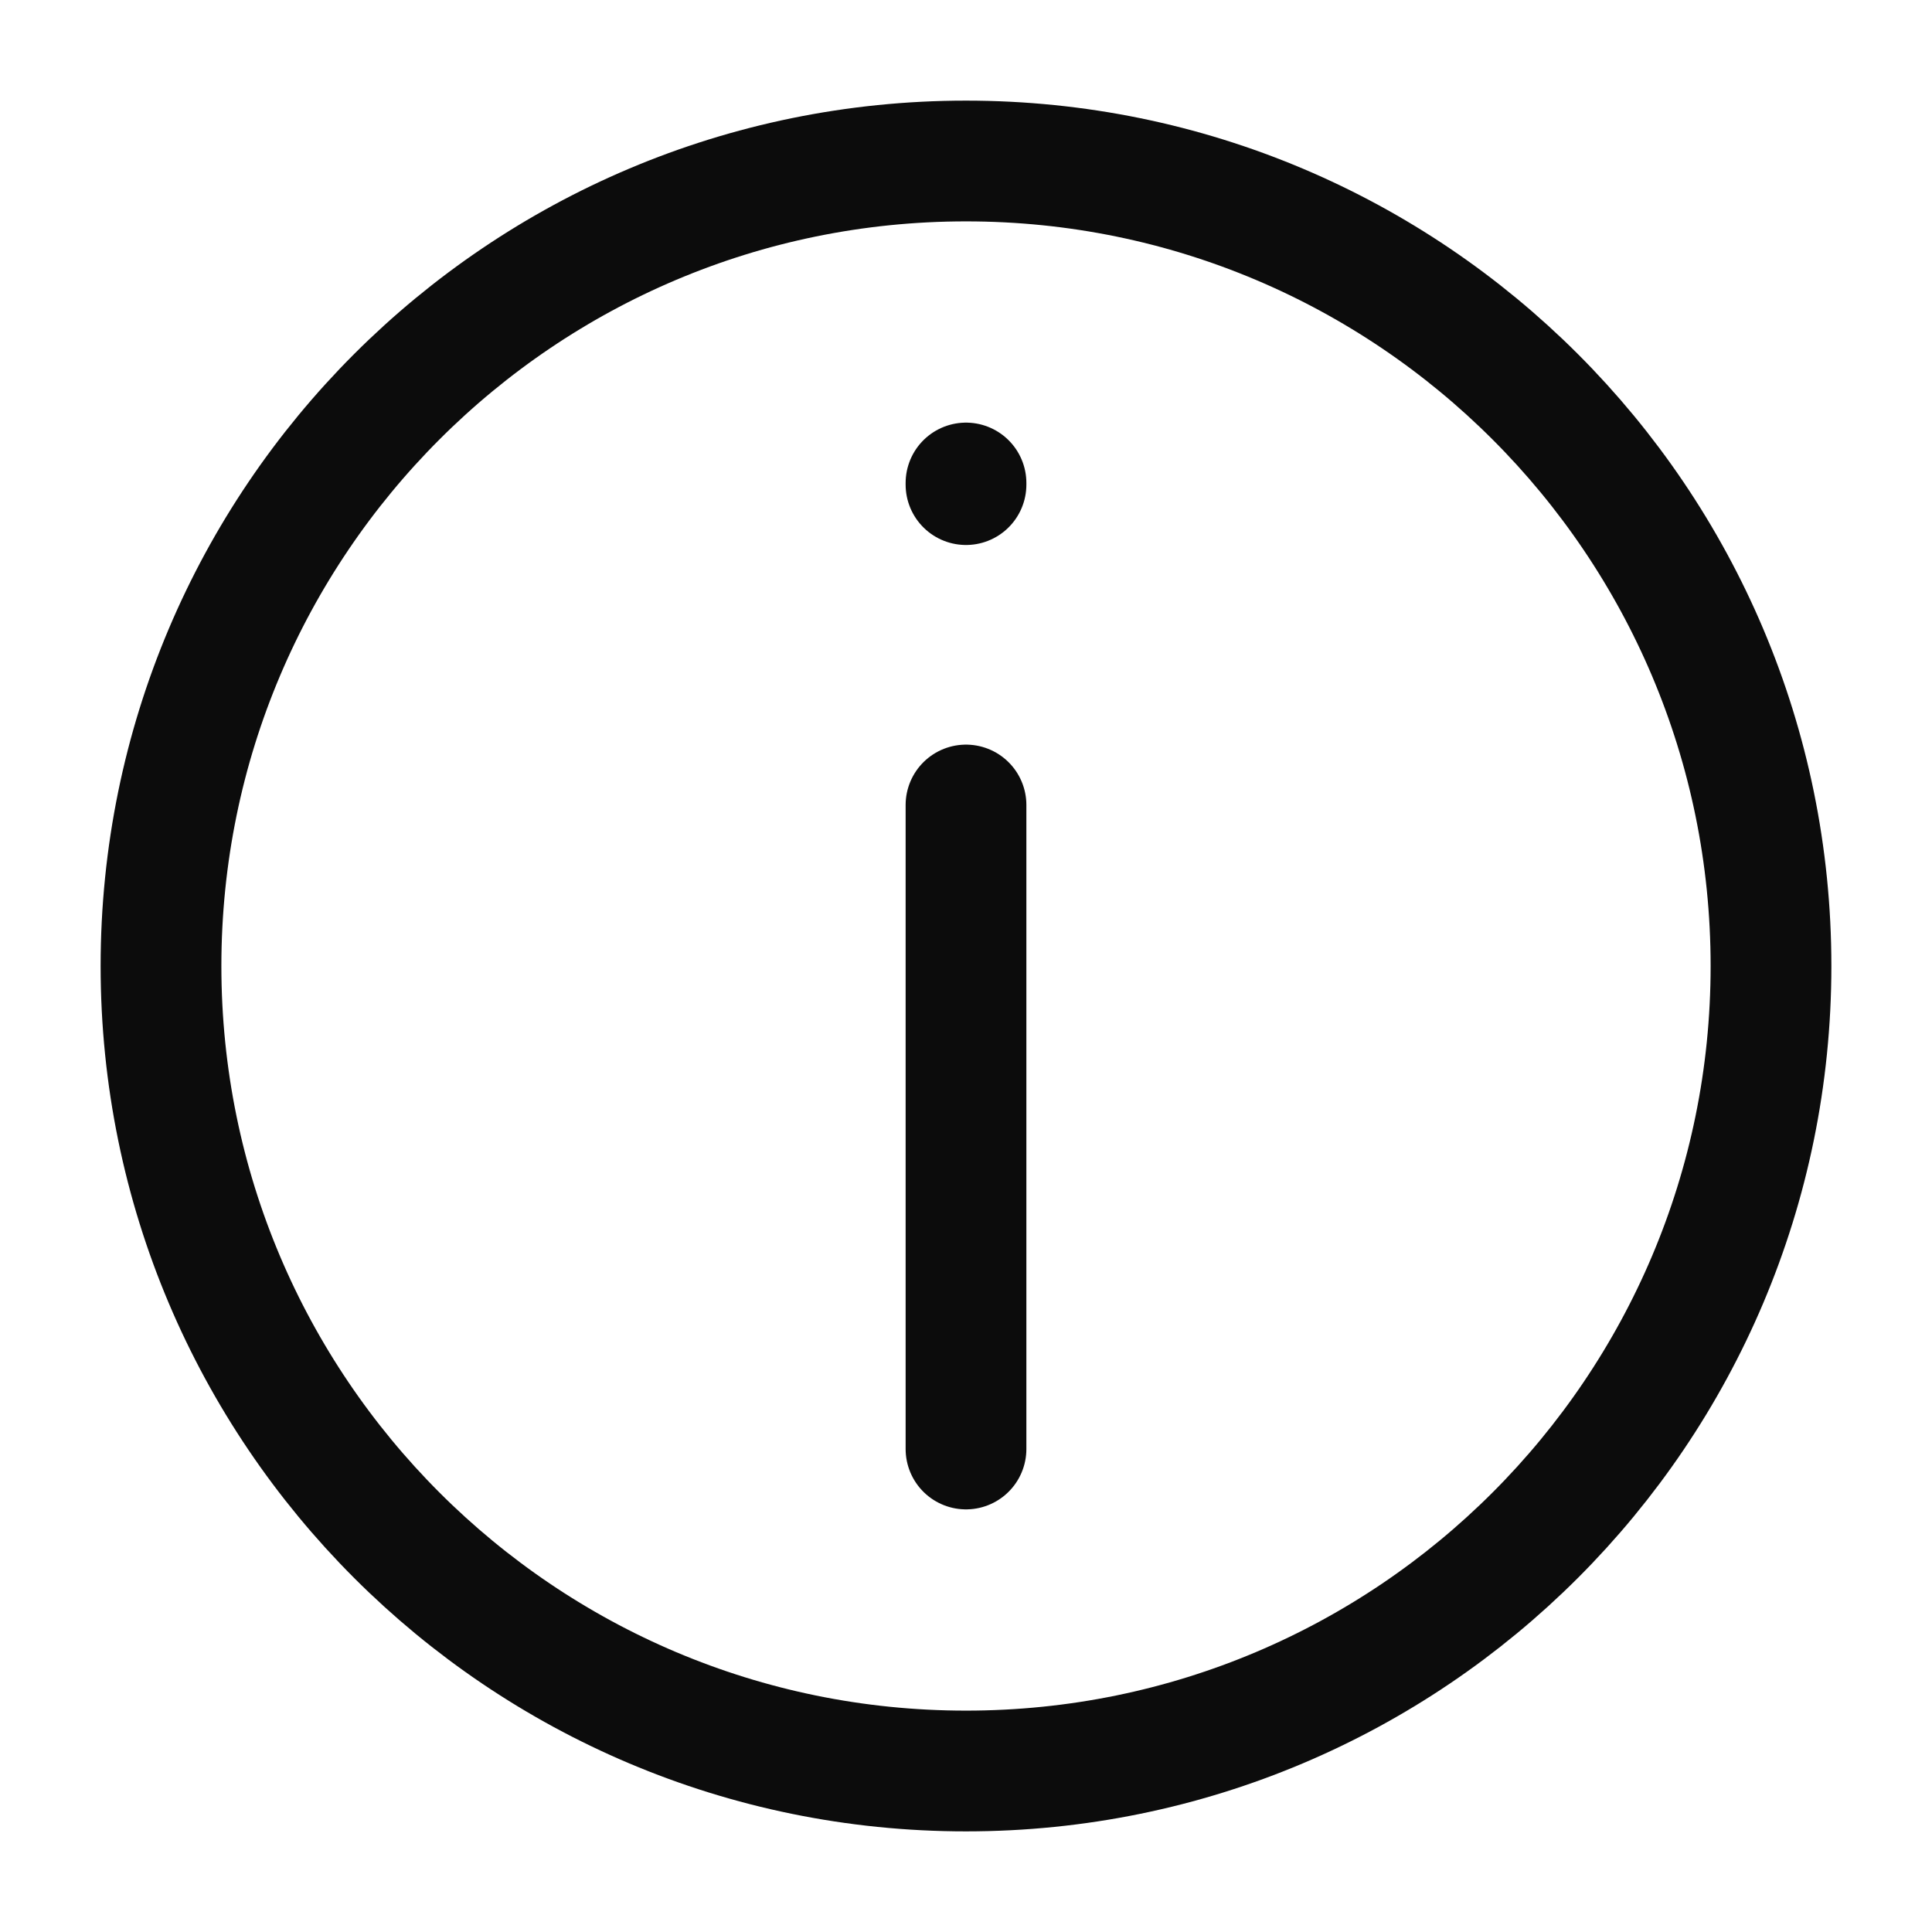
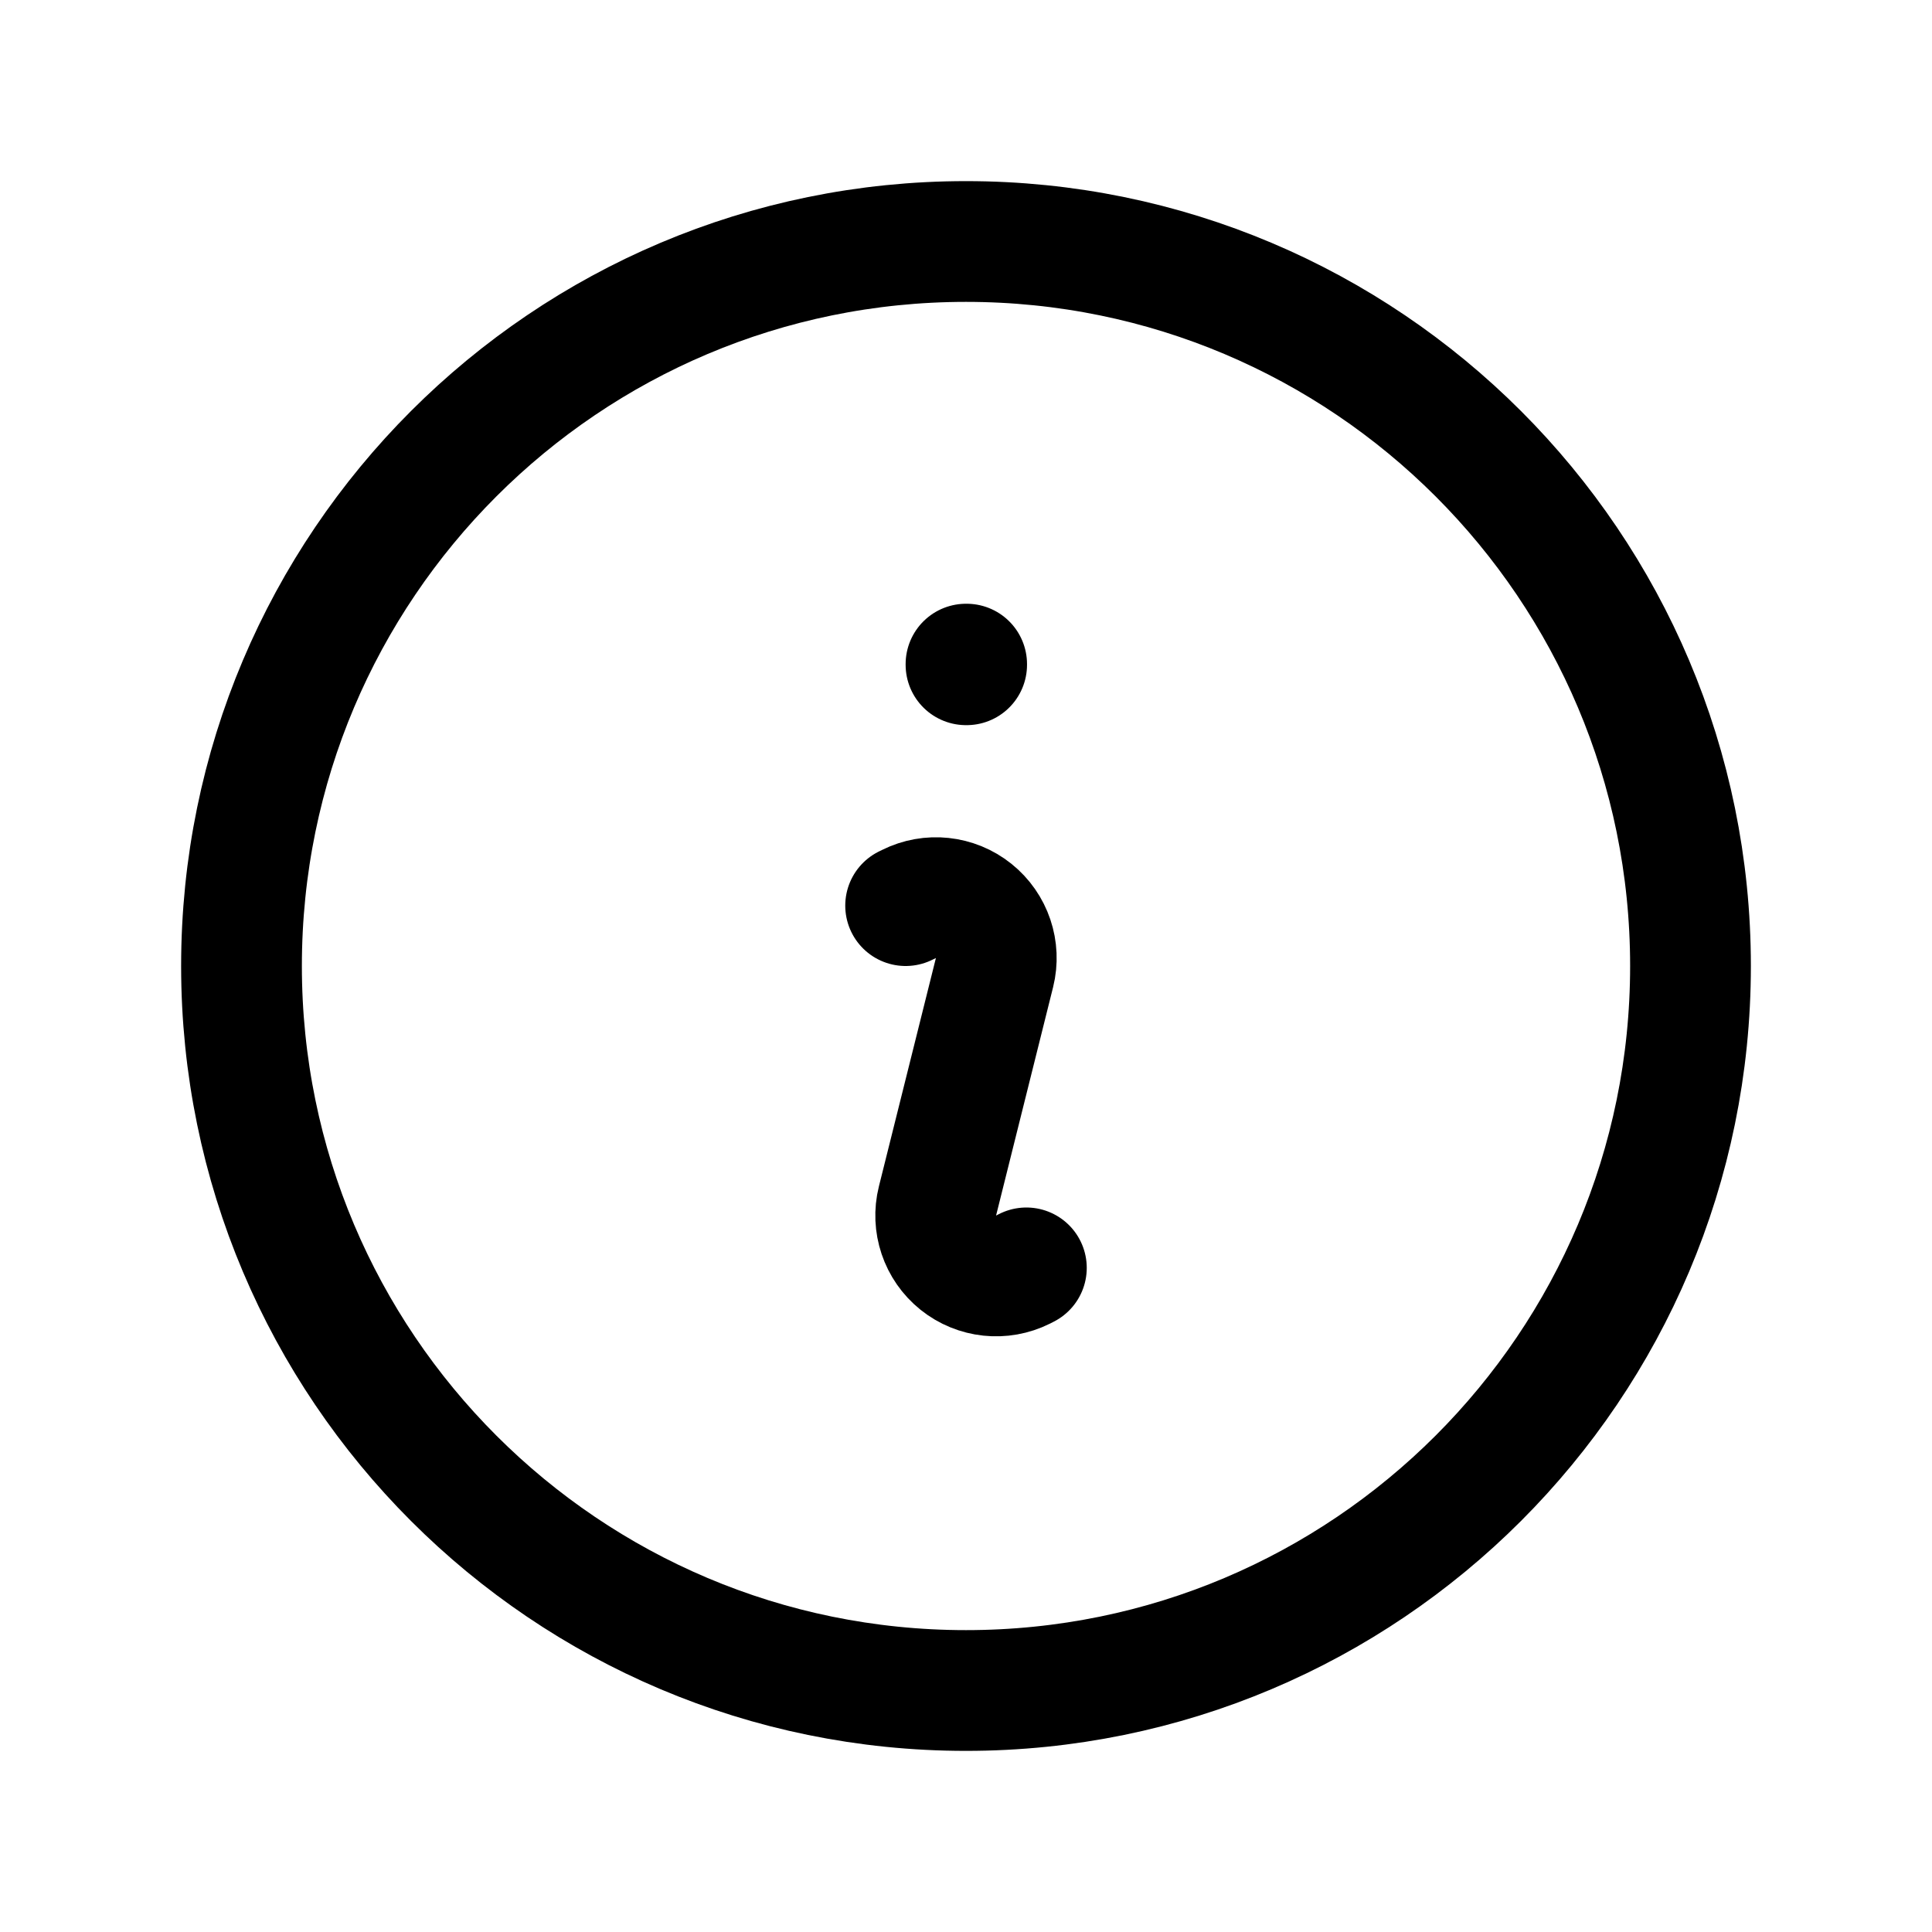
- <svg xmlns="http://www.w3.org/2000/svg" width="24" height="24" viewBox="0 0 24 24" fill="none">
-   <path d="M12 6.02V6M12 10V18M22 12C22 17.523 17.523 22 12 22C6.477 22 2 17.523 2 12C2 6.477 6.477 2 12 2C17.523 2 22 6.477 22 12Z" stroke="rgba(0,0,0,0.95)" stroke-width="1.5" stroke-linecap="round" stroke-linejoin="round" />
+ <svg xmlns="http://www.w3.org/2000/svg" fill="none" viewBox="0 0 24 24" stroke-width="1.5" stroke="currentColor" class="w-6 h-6">
+   <path stroke-linecap="round" stroke-linejoin="round" d="m11.25 11.25.041-.02a.75.75 0 0 1 1.063.852l-.708 2.836a.75.75 0 0 0 1.063.853l.041-.021M21 12a9 9 0 1 1-18 0 9 9 0 0 1 18 0Zm-9-3.75h.008v.008H12V8.25Z" />
</svg>
